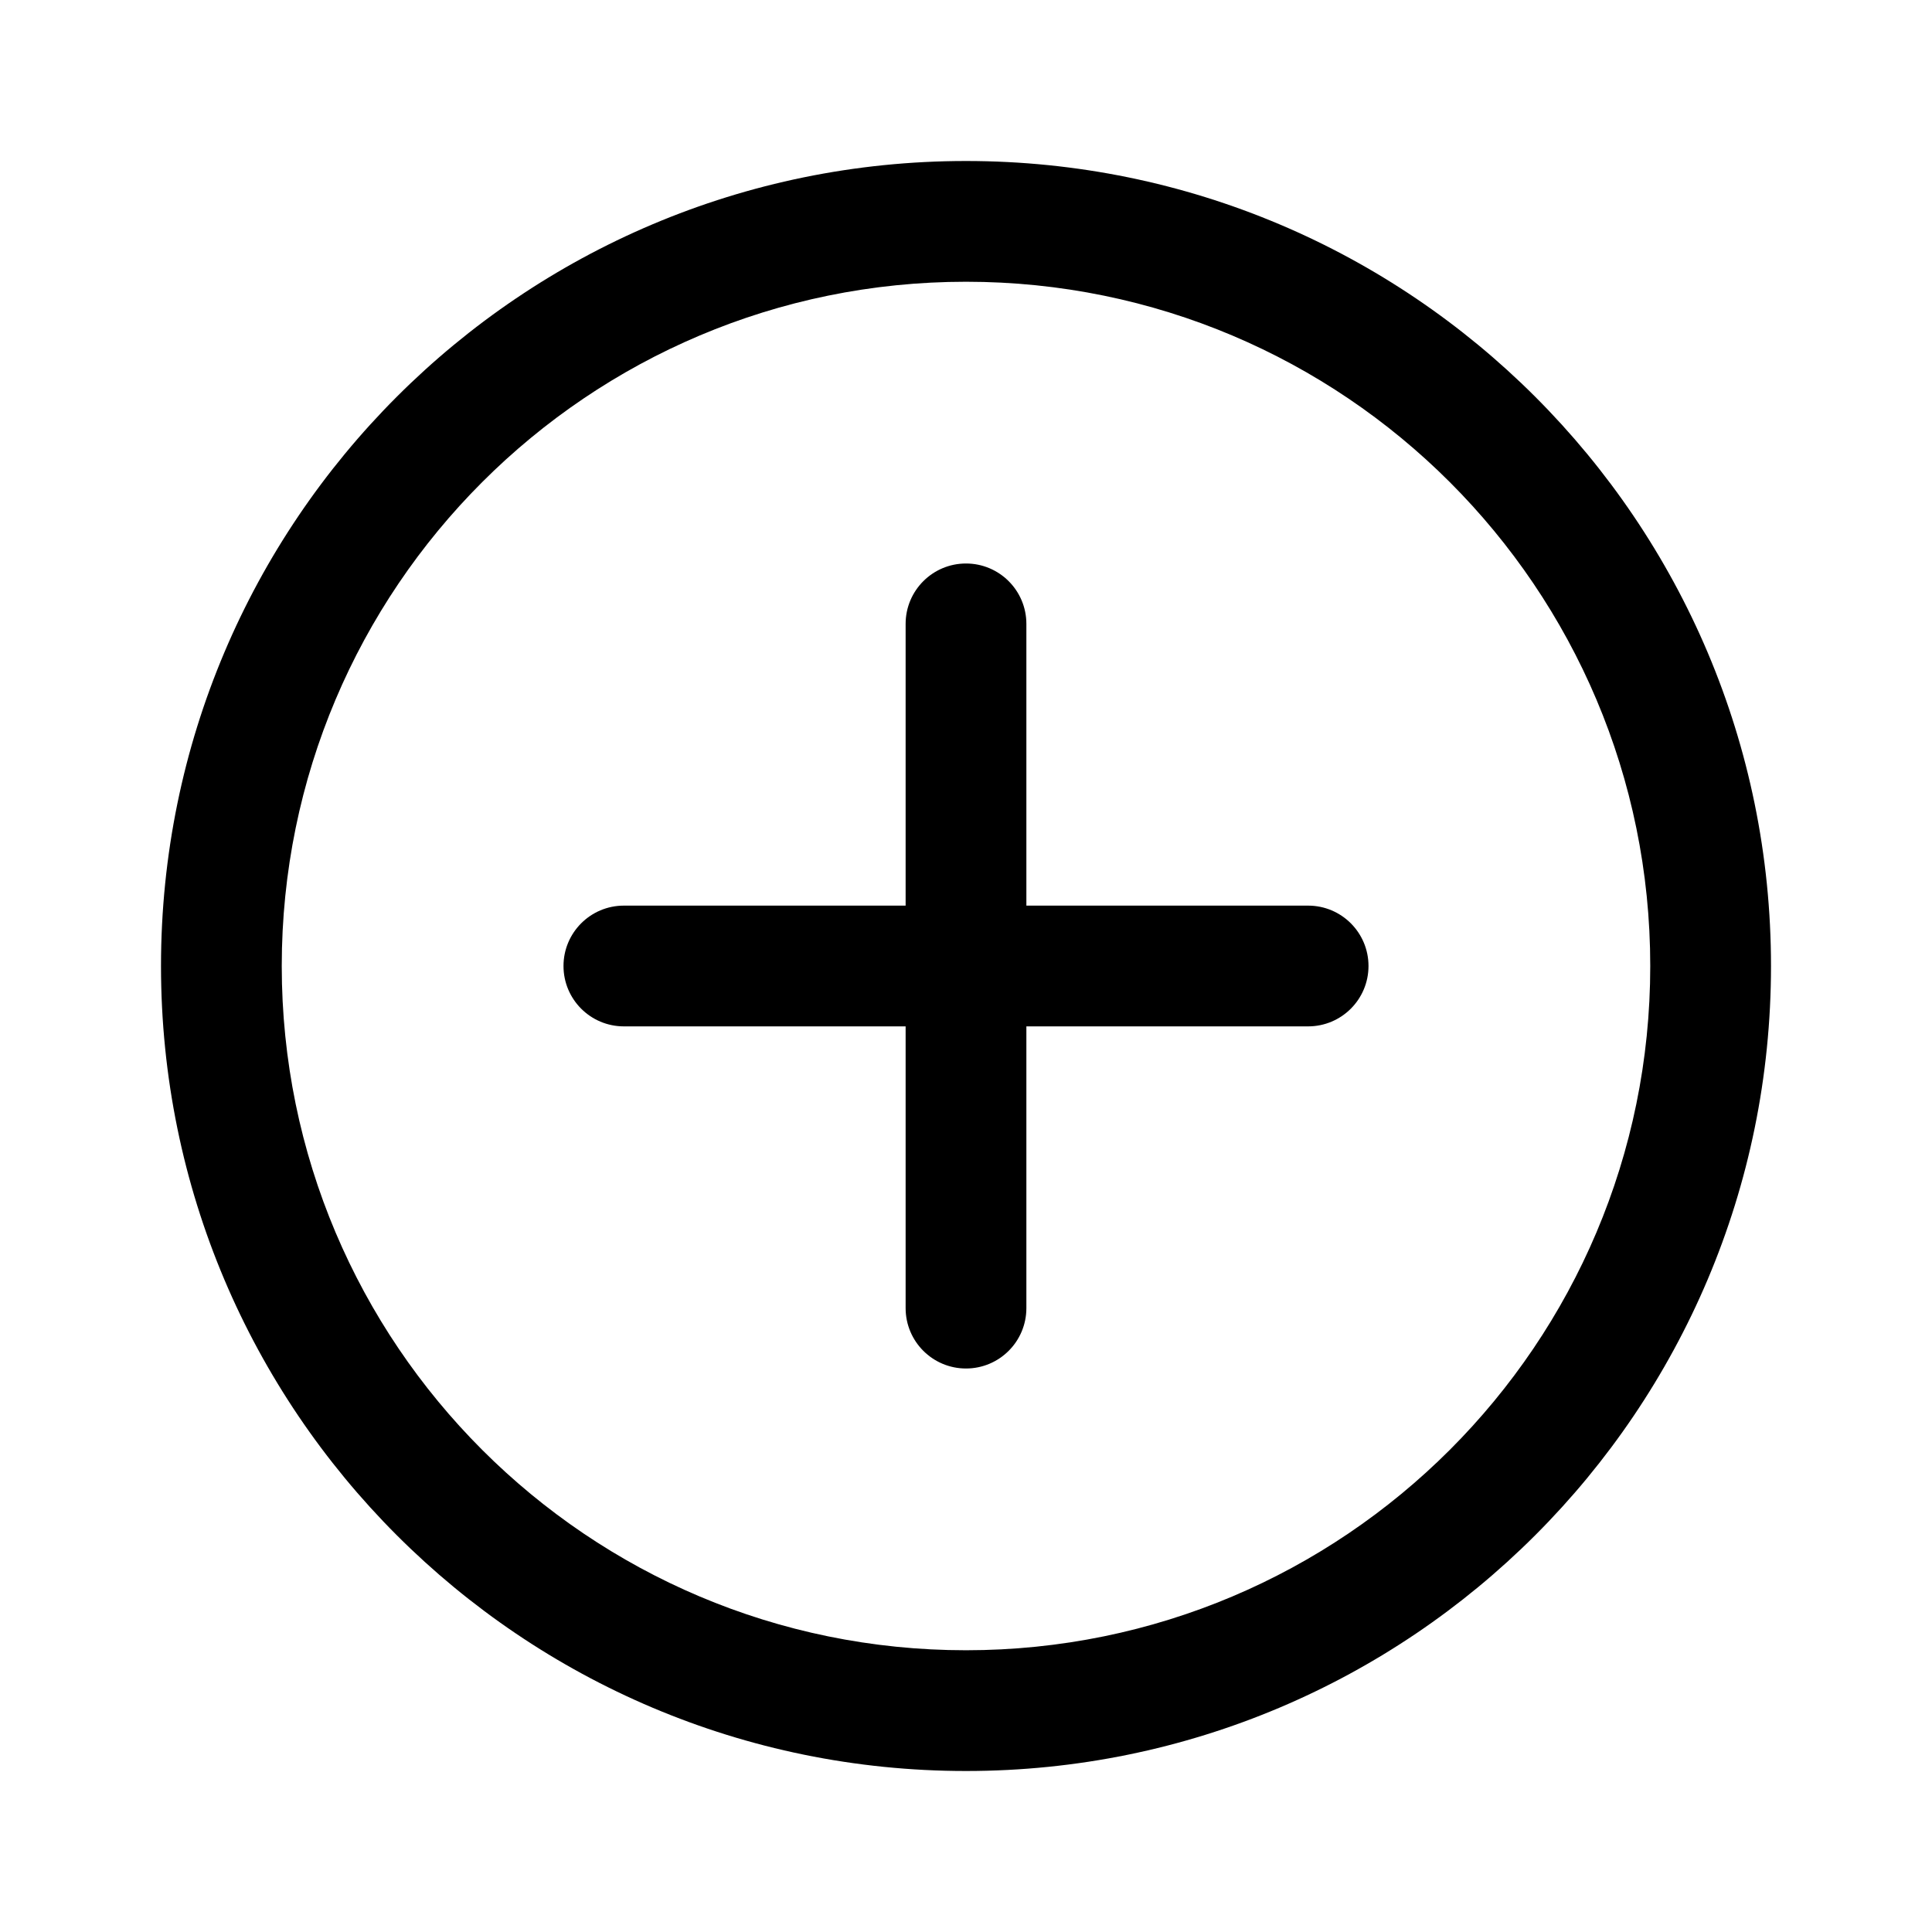
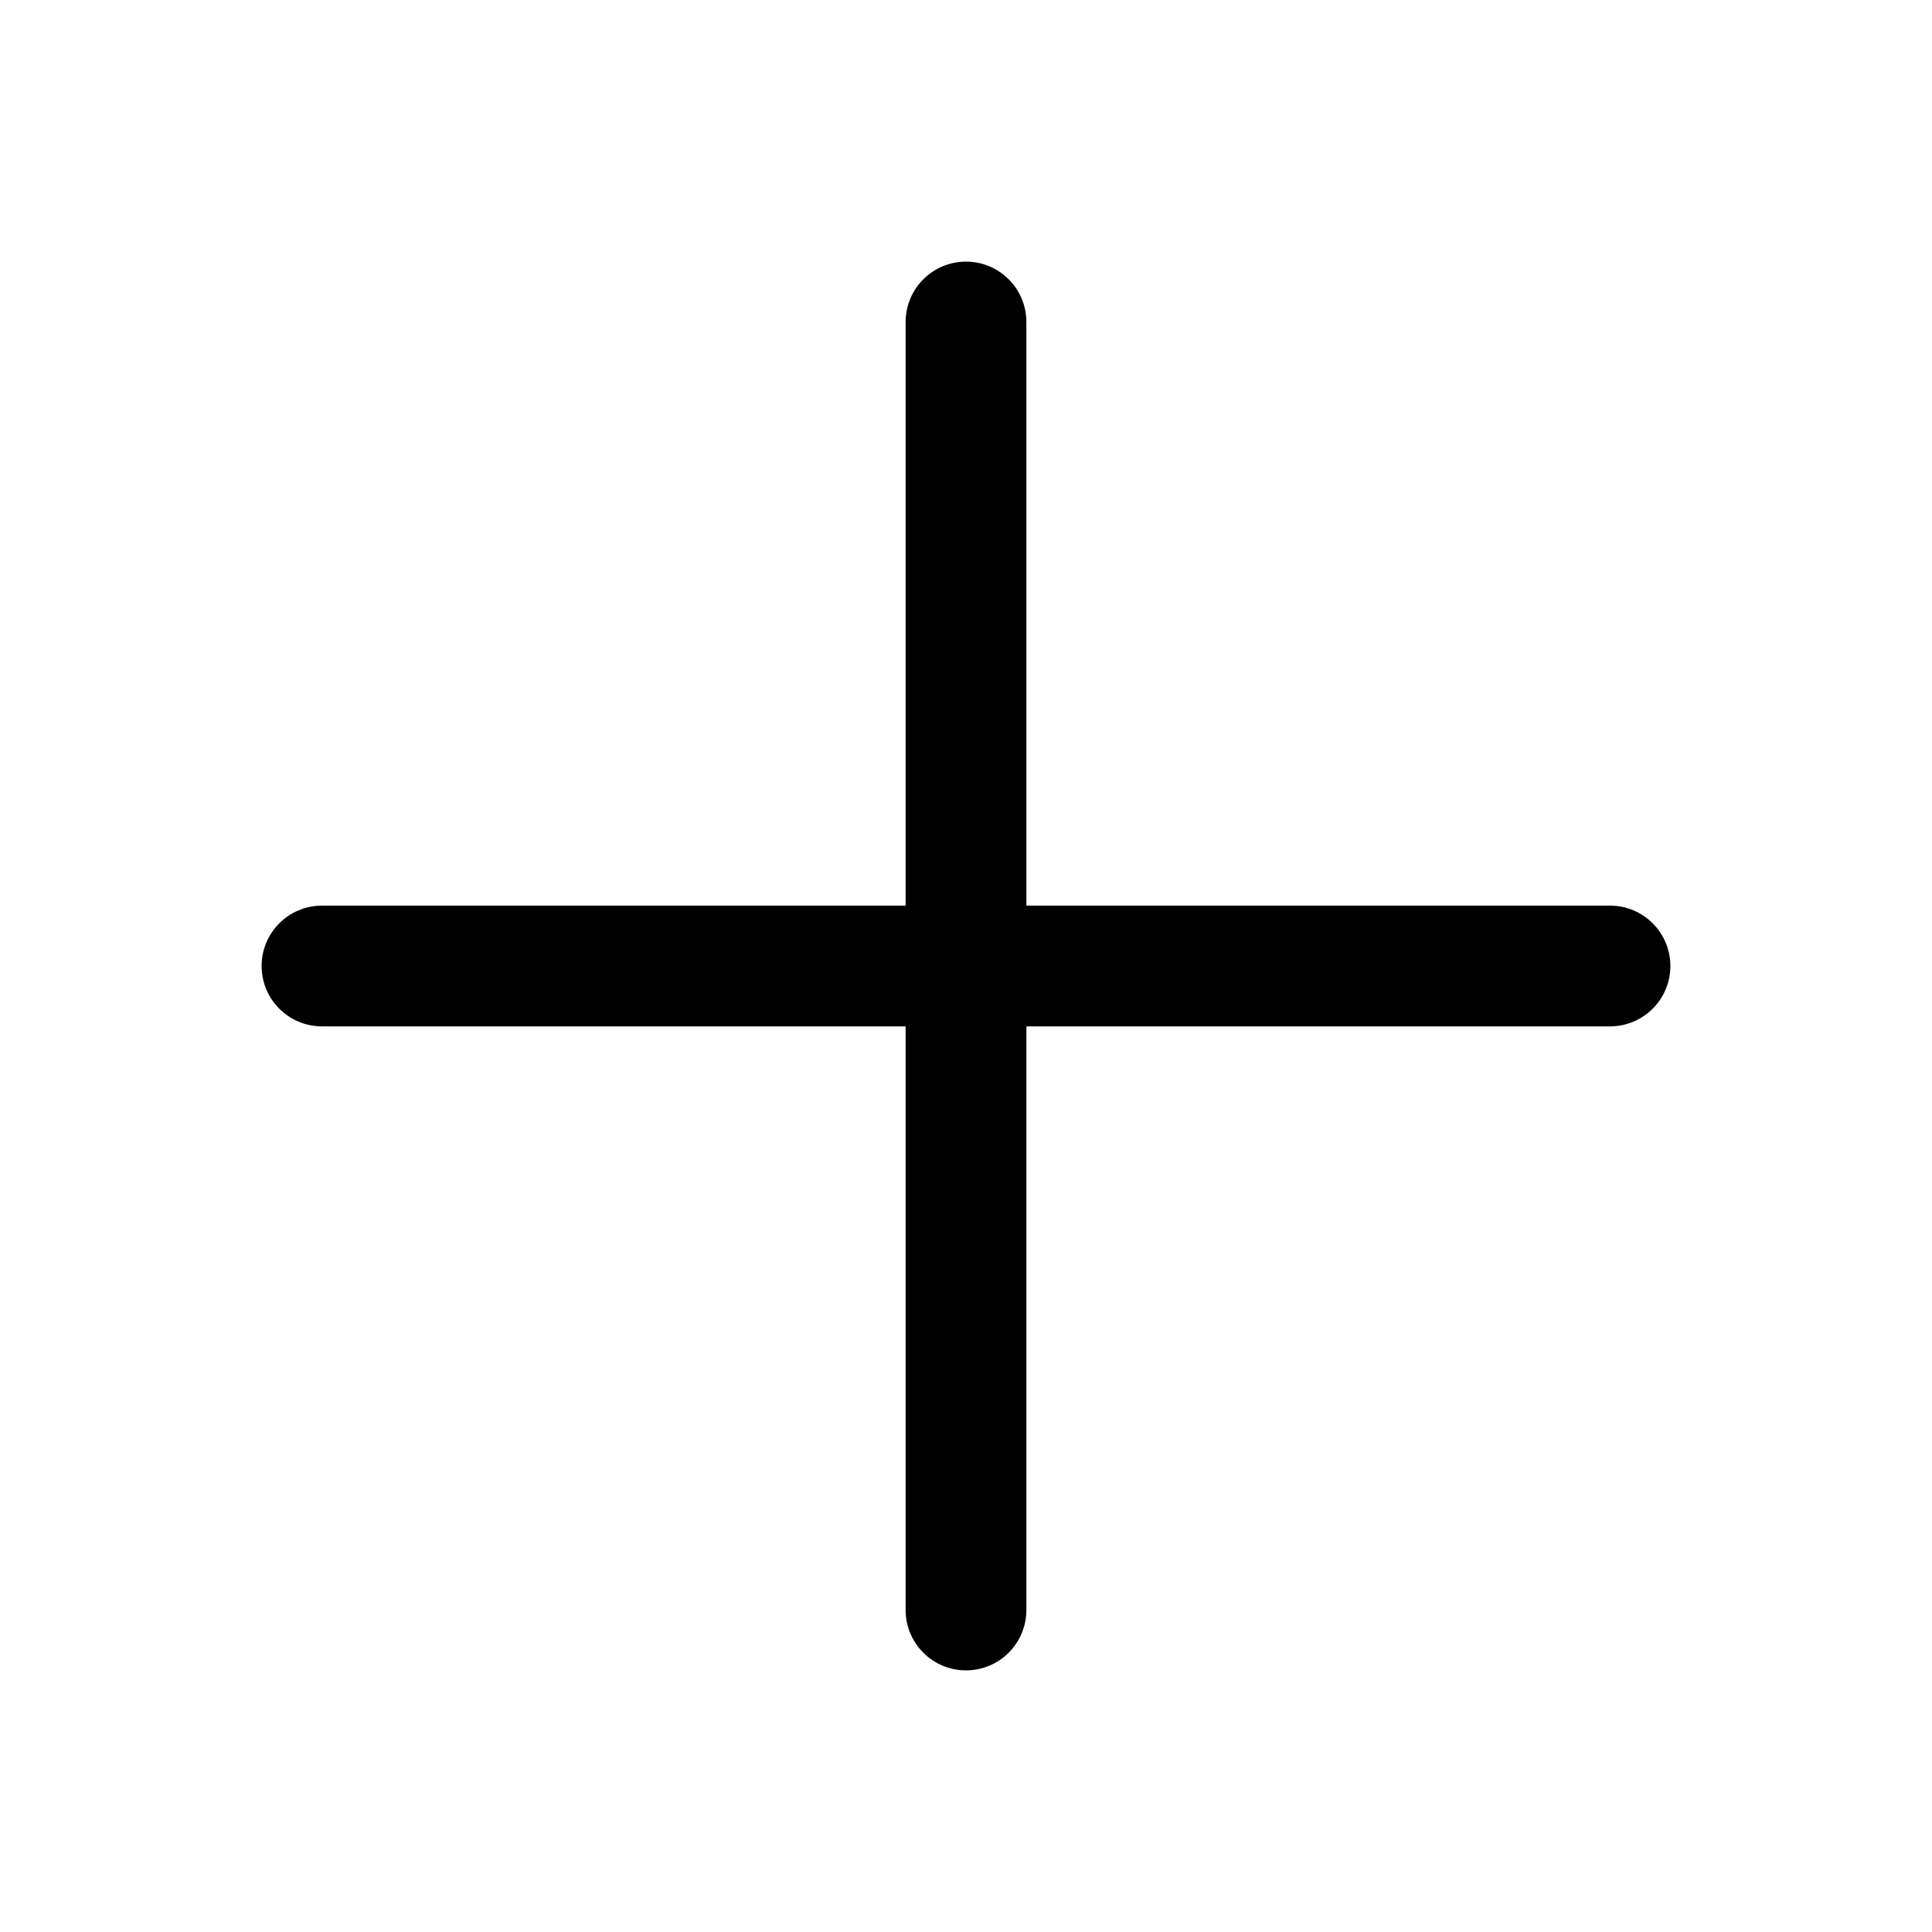
<svg xmlns="http://www.w3.org/2000/svg" width="24" height="24" viewBox="0 0 24 24">
-   <path fill="currentColor" d="M12 2c5.523 0 10 4.477 10 10s-4.477 10-10 10S2 17.523 2 12S6.477 2 12 2m0 1.5a8.5 8.5 0 1 0 0 17a8.5 8.5 0 0 0 0-17M12 7a.75.75 0 0 1 .75.75v3.5h3.5a.75.75 0 0 1 0 1.5h-3.5v3.5a.75.75 0 0 1-1.5 0v-3.5h-3.5a.75.75 0 0 1 0-1.5h3.5v-3.5A.75.75 0 0 1 12 7" />
+   <path fill="currentColor" d="M12 3.25a.75.75 0 0 1 .75.75v7.25H20a.75.75 0 0 1 0 1.5h-7.25V20a.75.75 0 0 1-1.5 0v-7.25H4a.75.75 0 0 1 0-1.5h7.25V4a.75.75 0 0 1 .75-.75" />
</svg>
